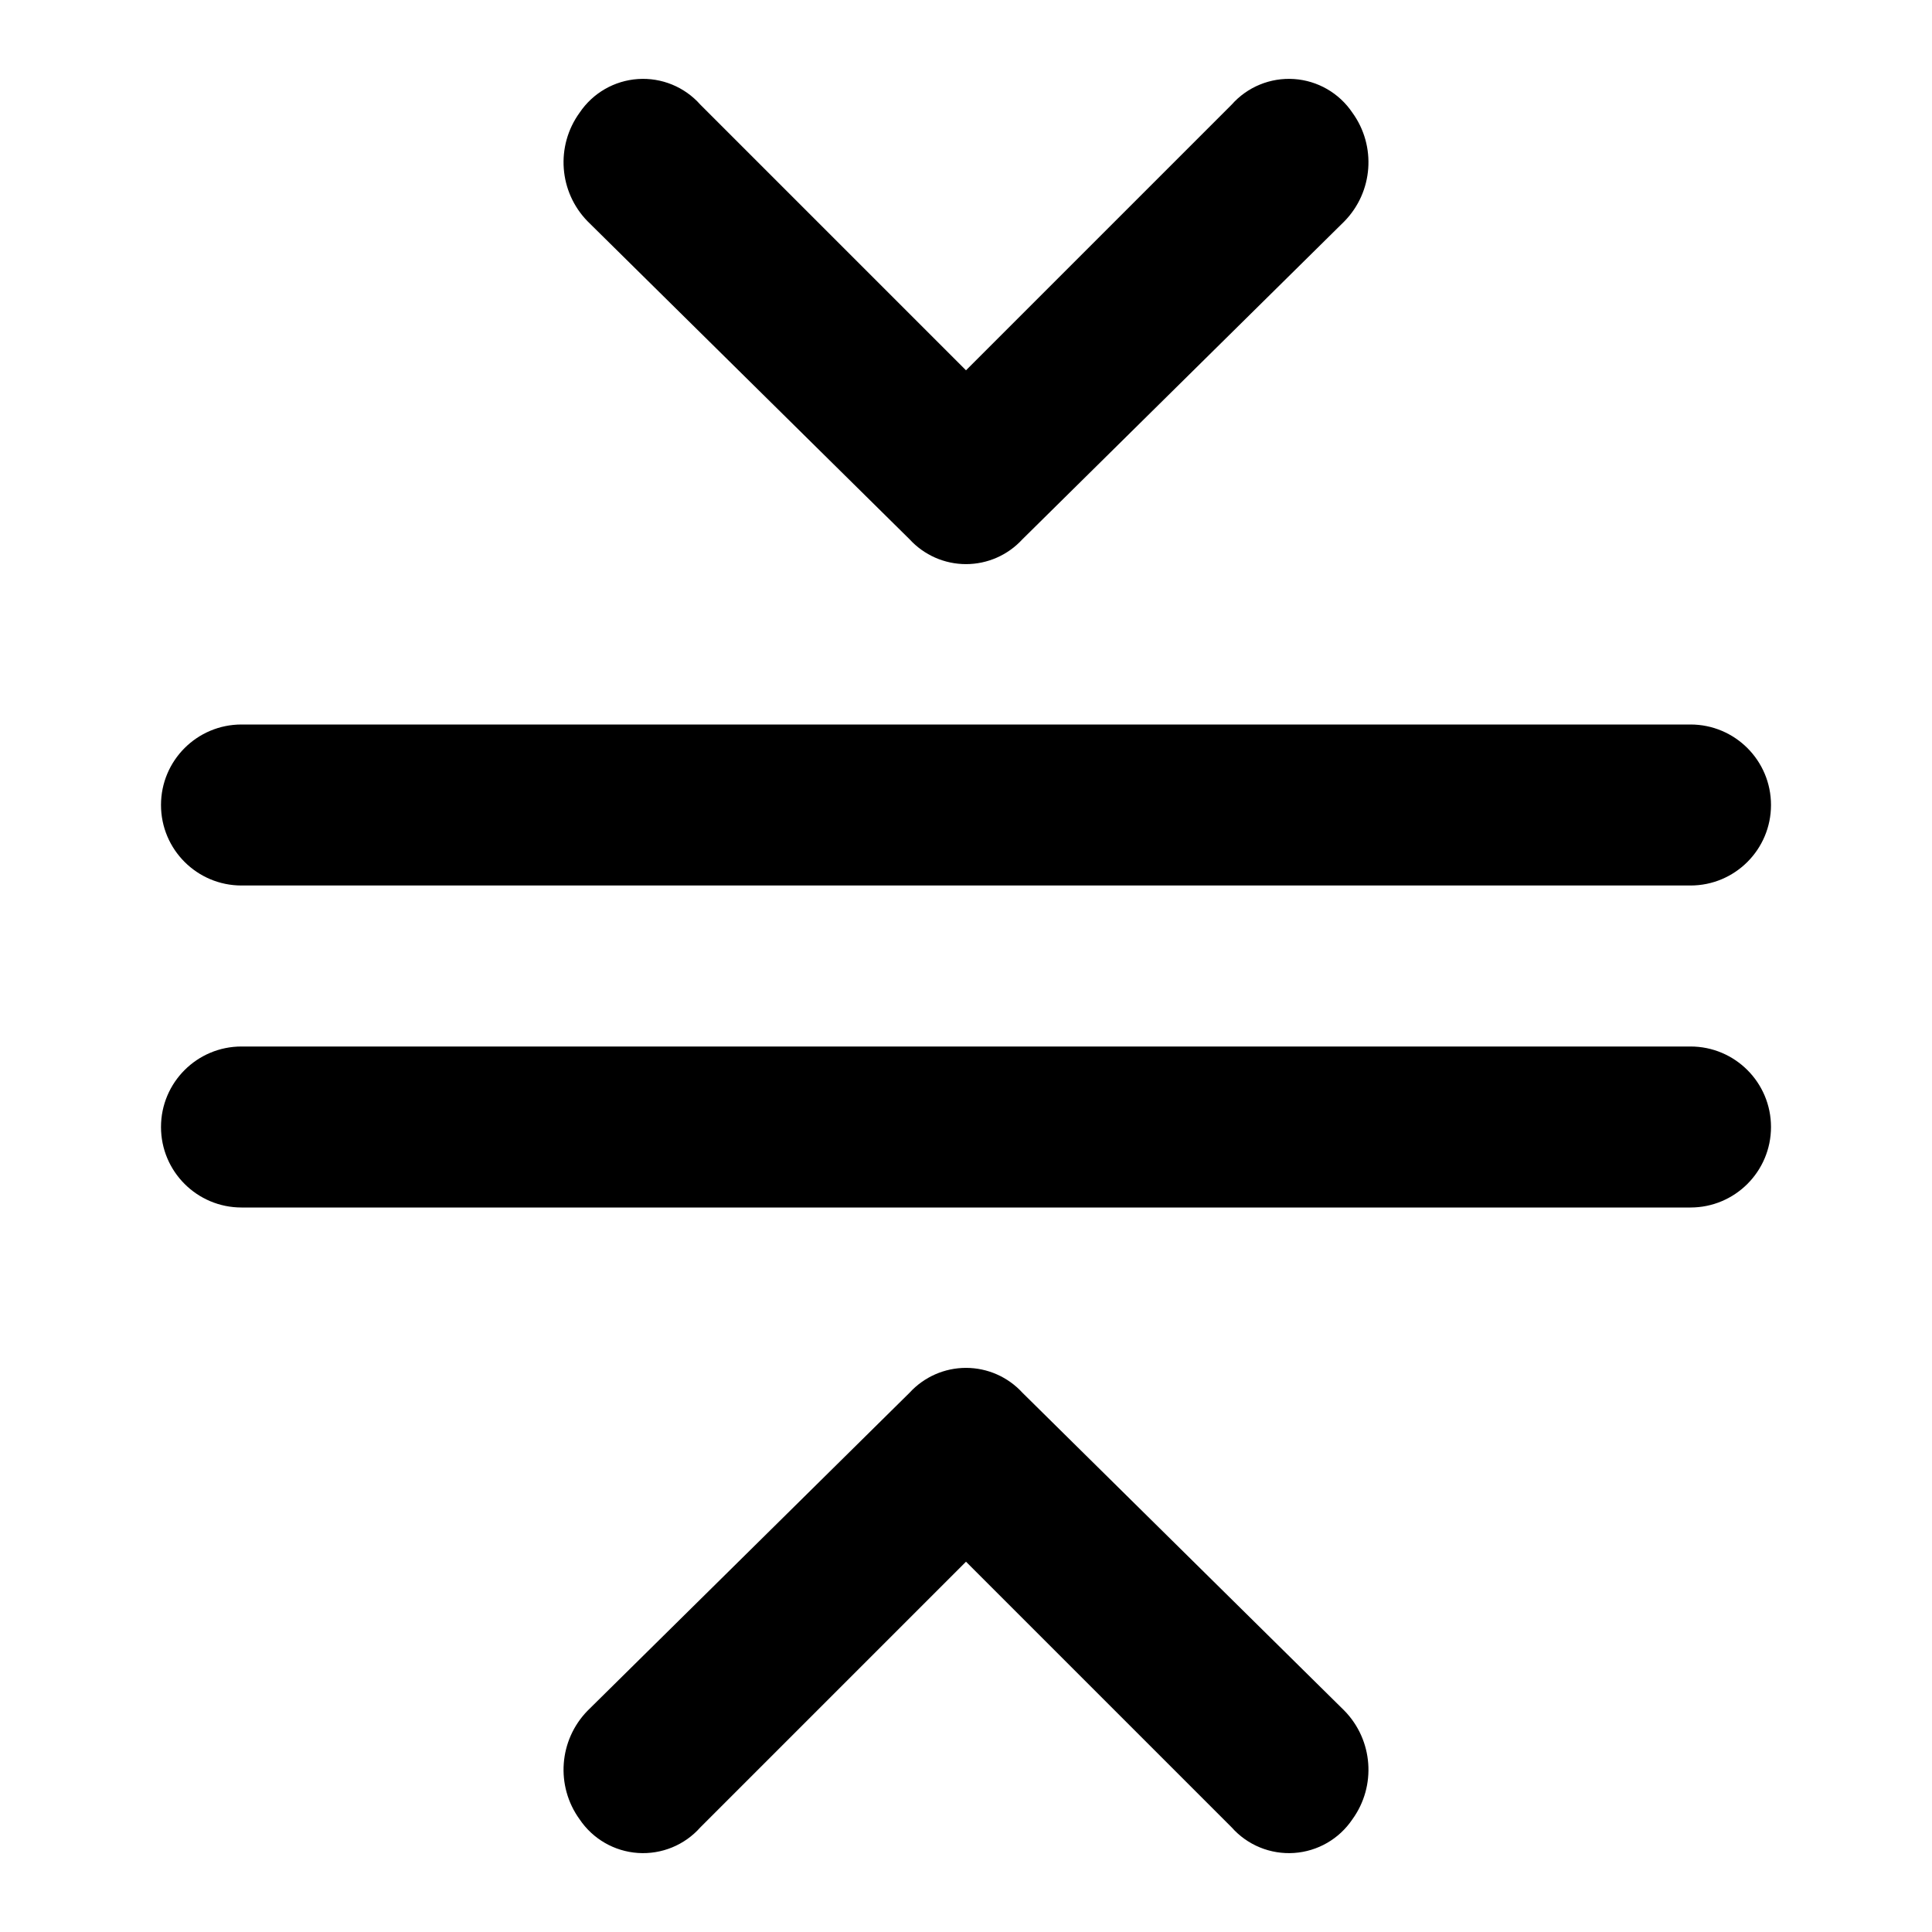
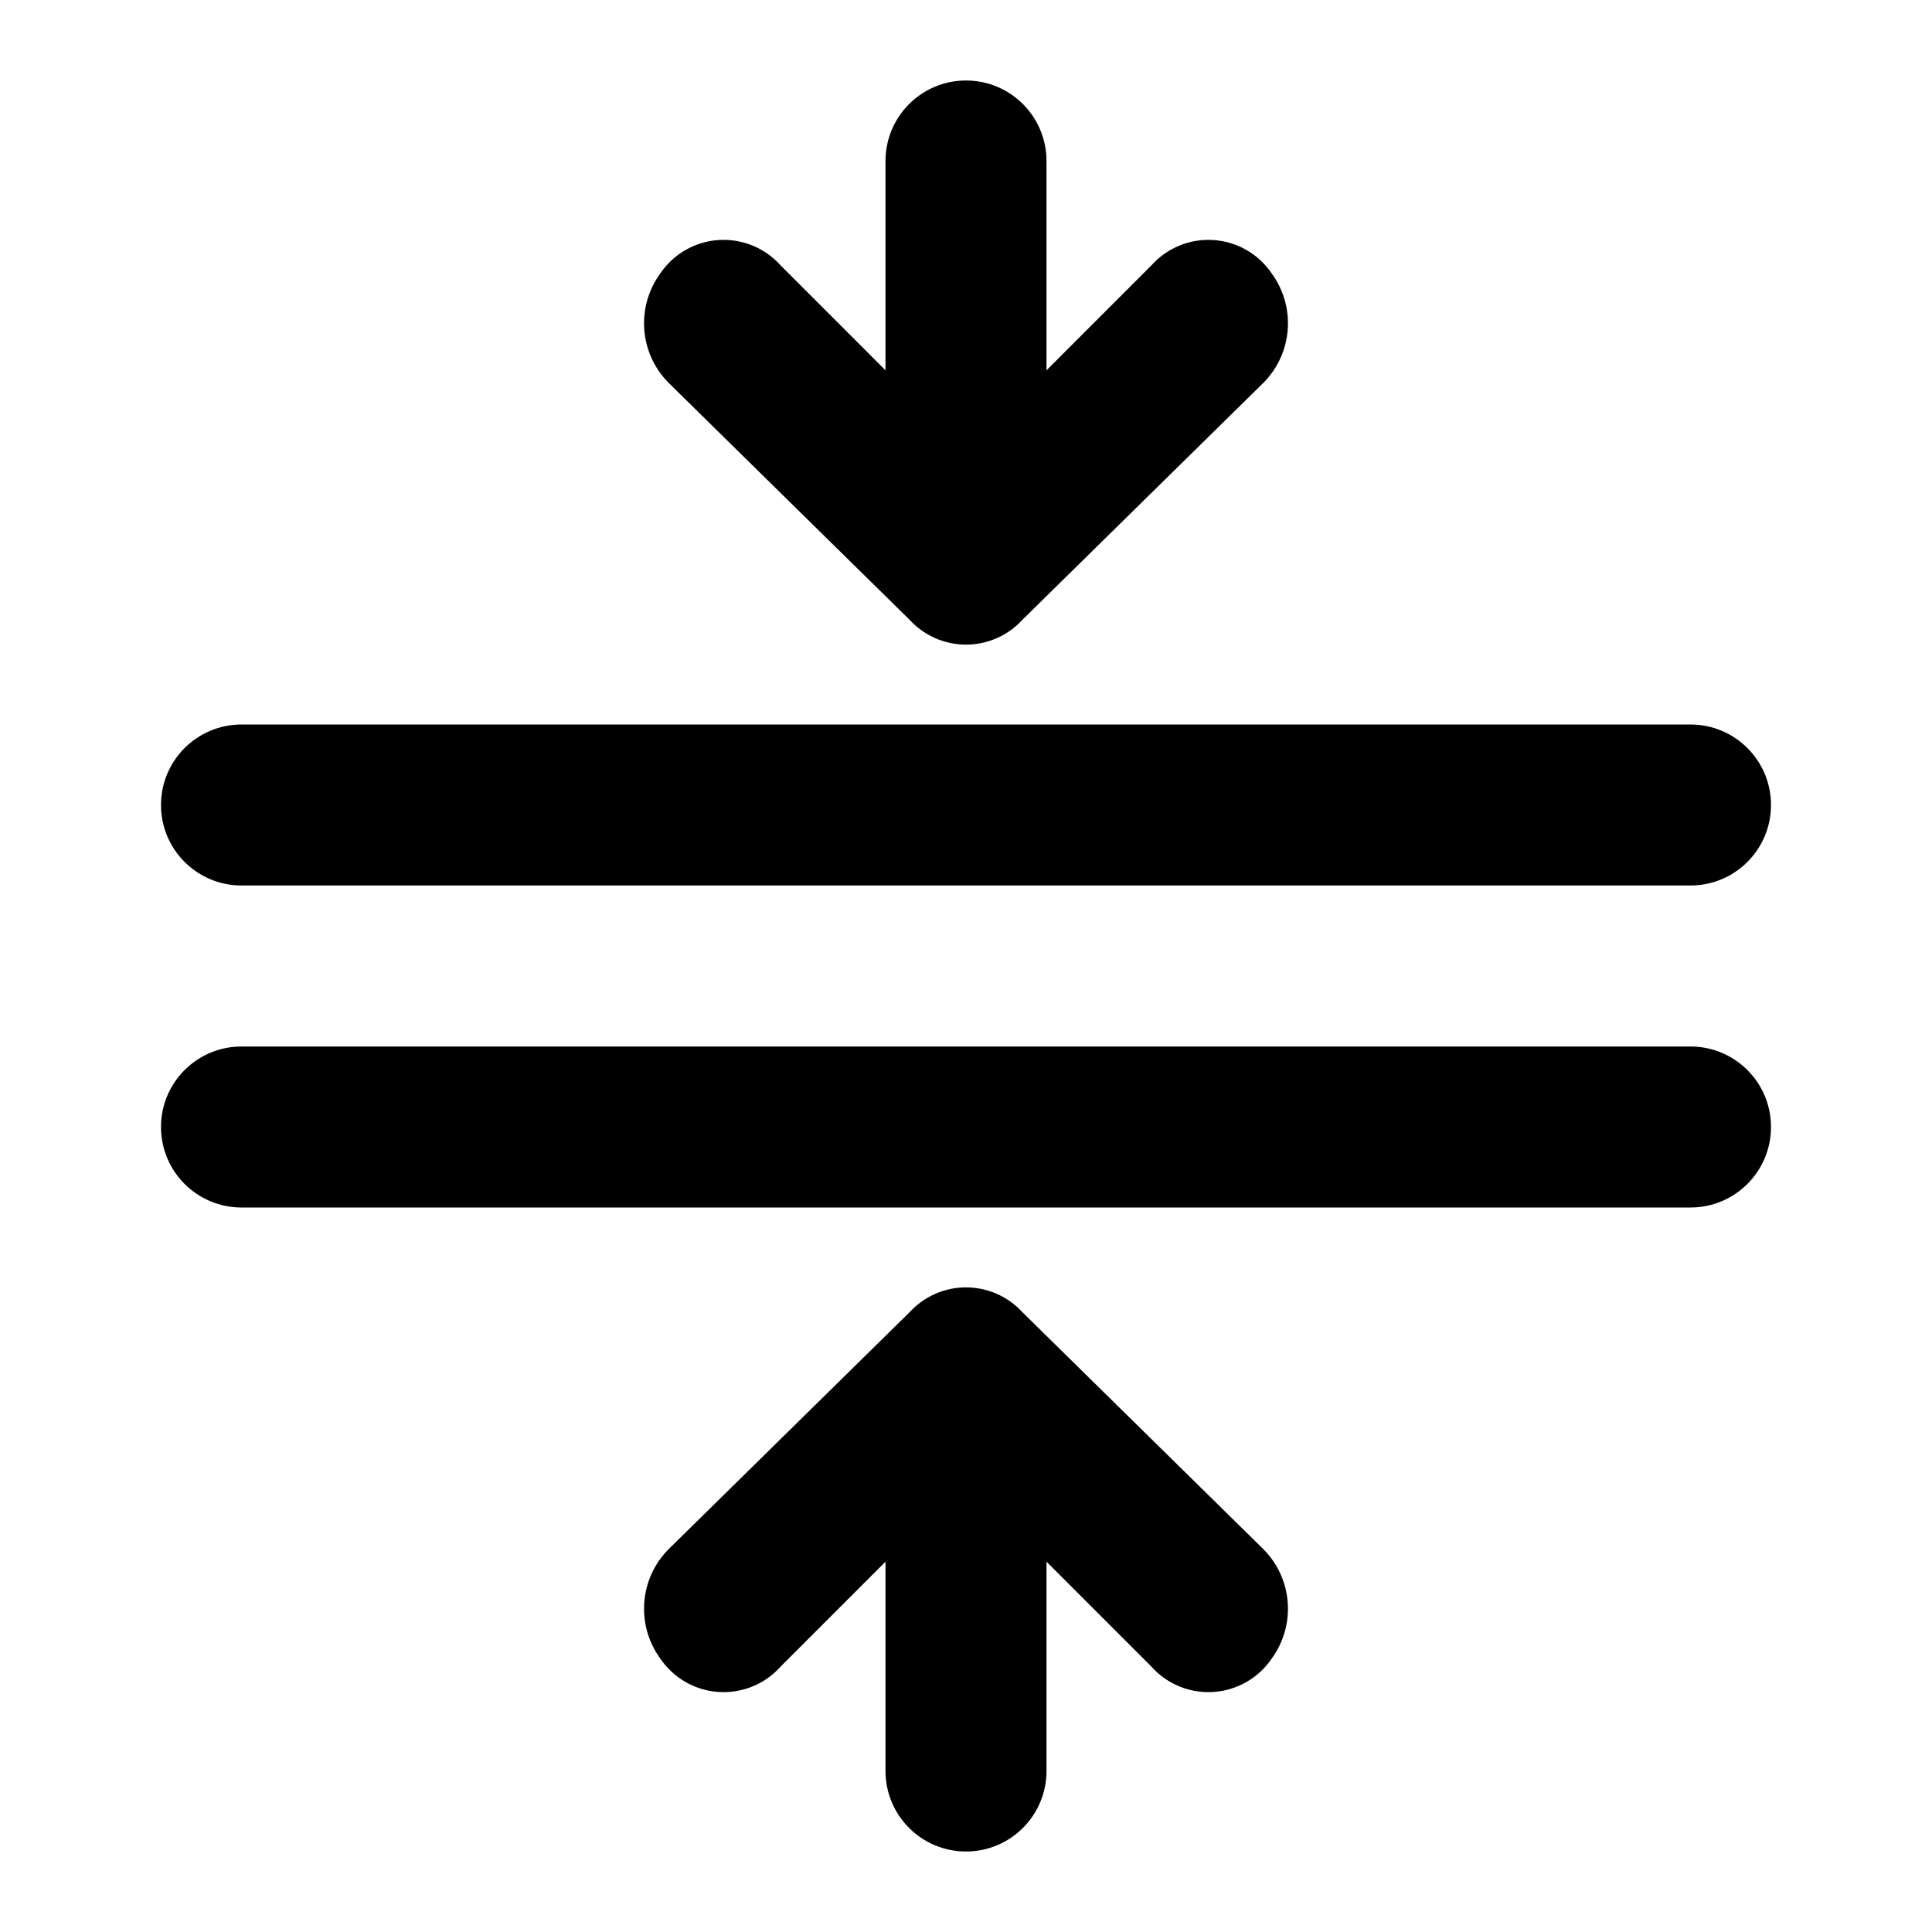
<svg xmlns="http://www.w3.org/2000/svg" width="48" height="48" viewBox="0 0 48 48">
  <g id="Layer_2" data-name="Layer 2">
    <g id="invisible_box" data-name="invisible box">
      <rect width="48" height="48" fill="none" />
    </g>
    <g id="icons_Q2" data-name="icons Q2">
-       <path d="M24,9.2l6.6-6.6a1.9,1.9,0,0,1,3,.2,2.1,2.1,0,0,1-.2,2.7l-8,7.9a1.9,1.9,0,0,1-2.8,0l-8-7.9a2.1,2.1,0,0,1-.2-2.7,1.9,1.9,0,0,1,3-.2Z" />
-       <path d="M24,38.8l-6.6,6.6a1.9,1.9,0,0,1-3-.2,2.1,2.1,0,0,1,.2-2.7l8-7.9a1.9,1.9,0,0,1,2.8,0l8,7.9a2.1,2.1,0,0,1,.2,2.7,1.9,1.9,0,0,1-3,.2Z" />
-       <path d="M42,22H6a2,2,0,0,1,0-4H42a2,2,0,0,1,0,4Z" />
-       <path d="M42,30H6a2,2,0,0,1,0-4H42a2,2,0,0,1,0,4Z" />
+       <g>
+         <path d="M22.6,15.4a1.9,1.9,0,0,0,2.8,0l6-5.9a2.1,2.1,0,0,0,.2-2.7,1.9,1.9,0,0,0-3-.2L26,9.2V4a2,2,0,0,0-4,0V9.2L19.4,6.6a1.9,1.9,0,0,0-3,.2,2.1,2.1,0,0,0,.2,2.7Z" />
+         <path d="M25.4,32.6a1.9,1.9,0,0,0-2.8,0l-6,5.9a2.1,2.1,0,0,0-.2,2.7,1.9,1.9,0,0,0,3,.2L22,38.8V44a2,2,0,0,0,4,0V38.8l2.6,2.6a1.9,1.9,0,0,0,3-.2,2.1,2.1,0,0,0-.2-2.7Z" />
+         <path d="M6,22H42a2,2,0,0,0,0-4H6a2,2,0,0,0,0,4Z" />
+         <path d="M42,26H6a2,2,0,0,0,0,4H42a2,2,0,0,0,0-4Z" />
+       </g>
    </g>
  </g>
</svg>
